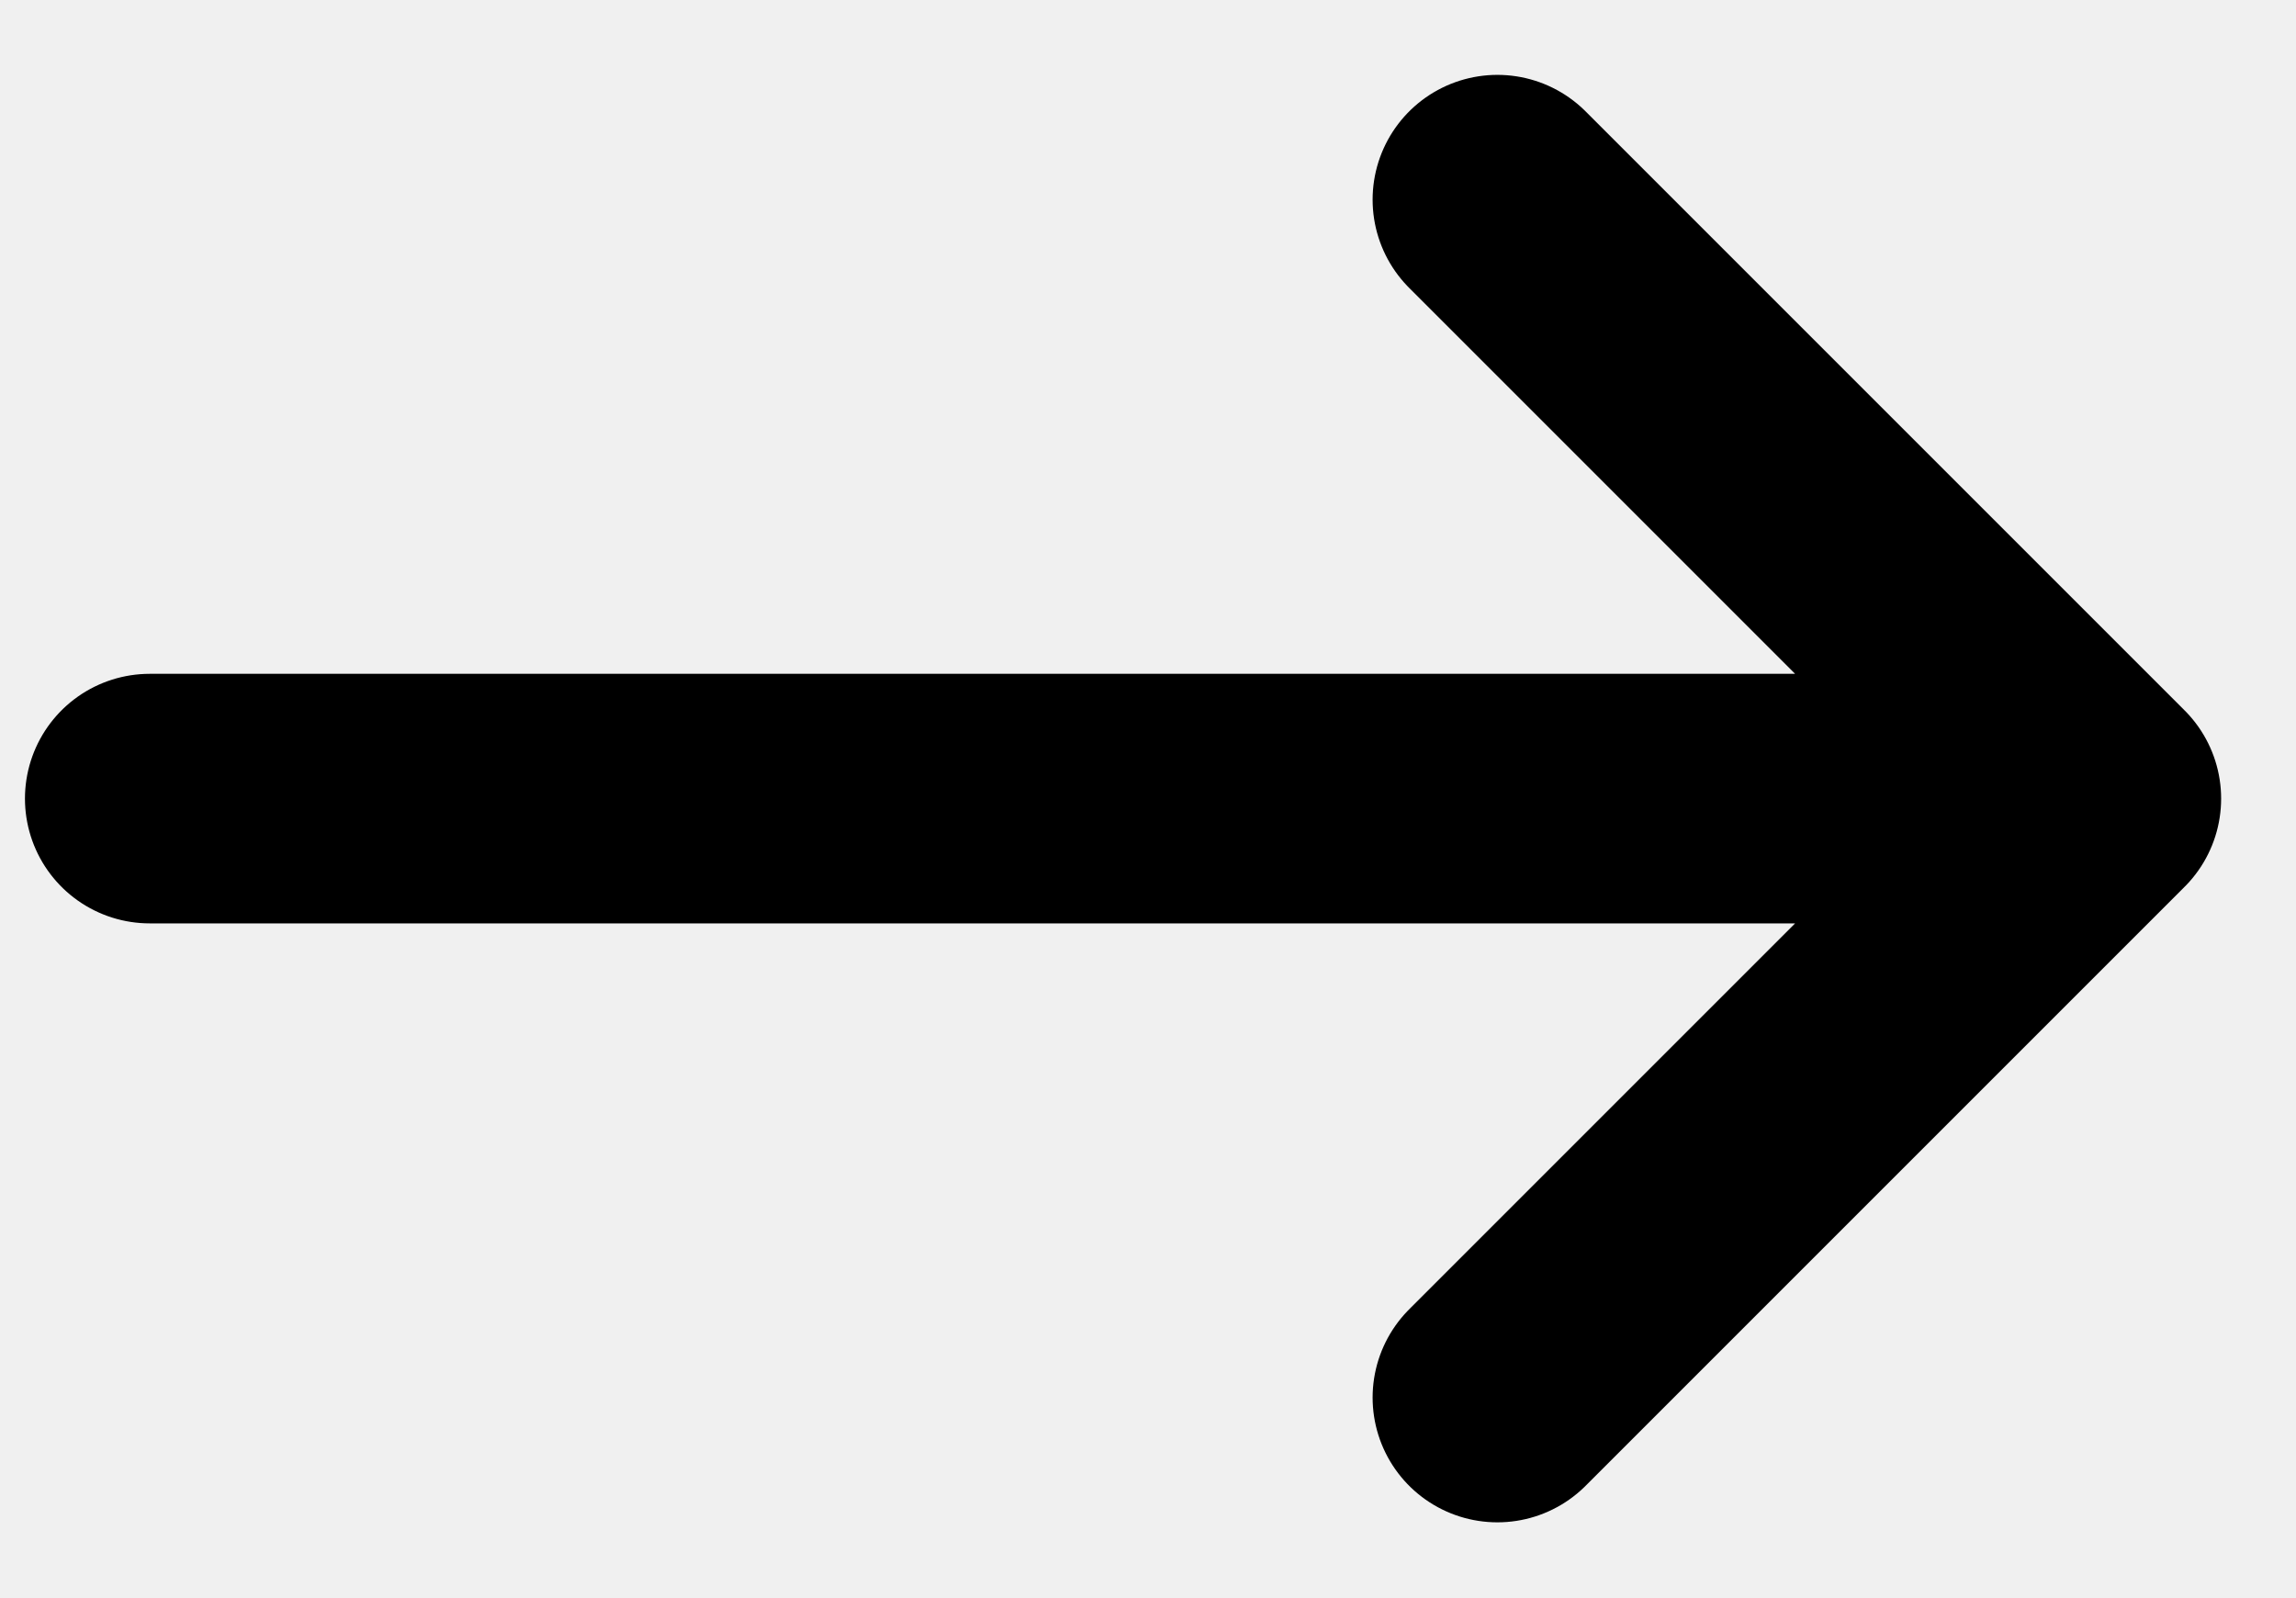
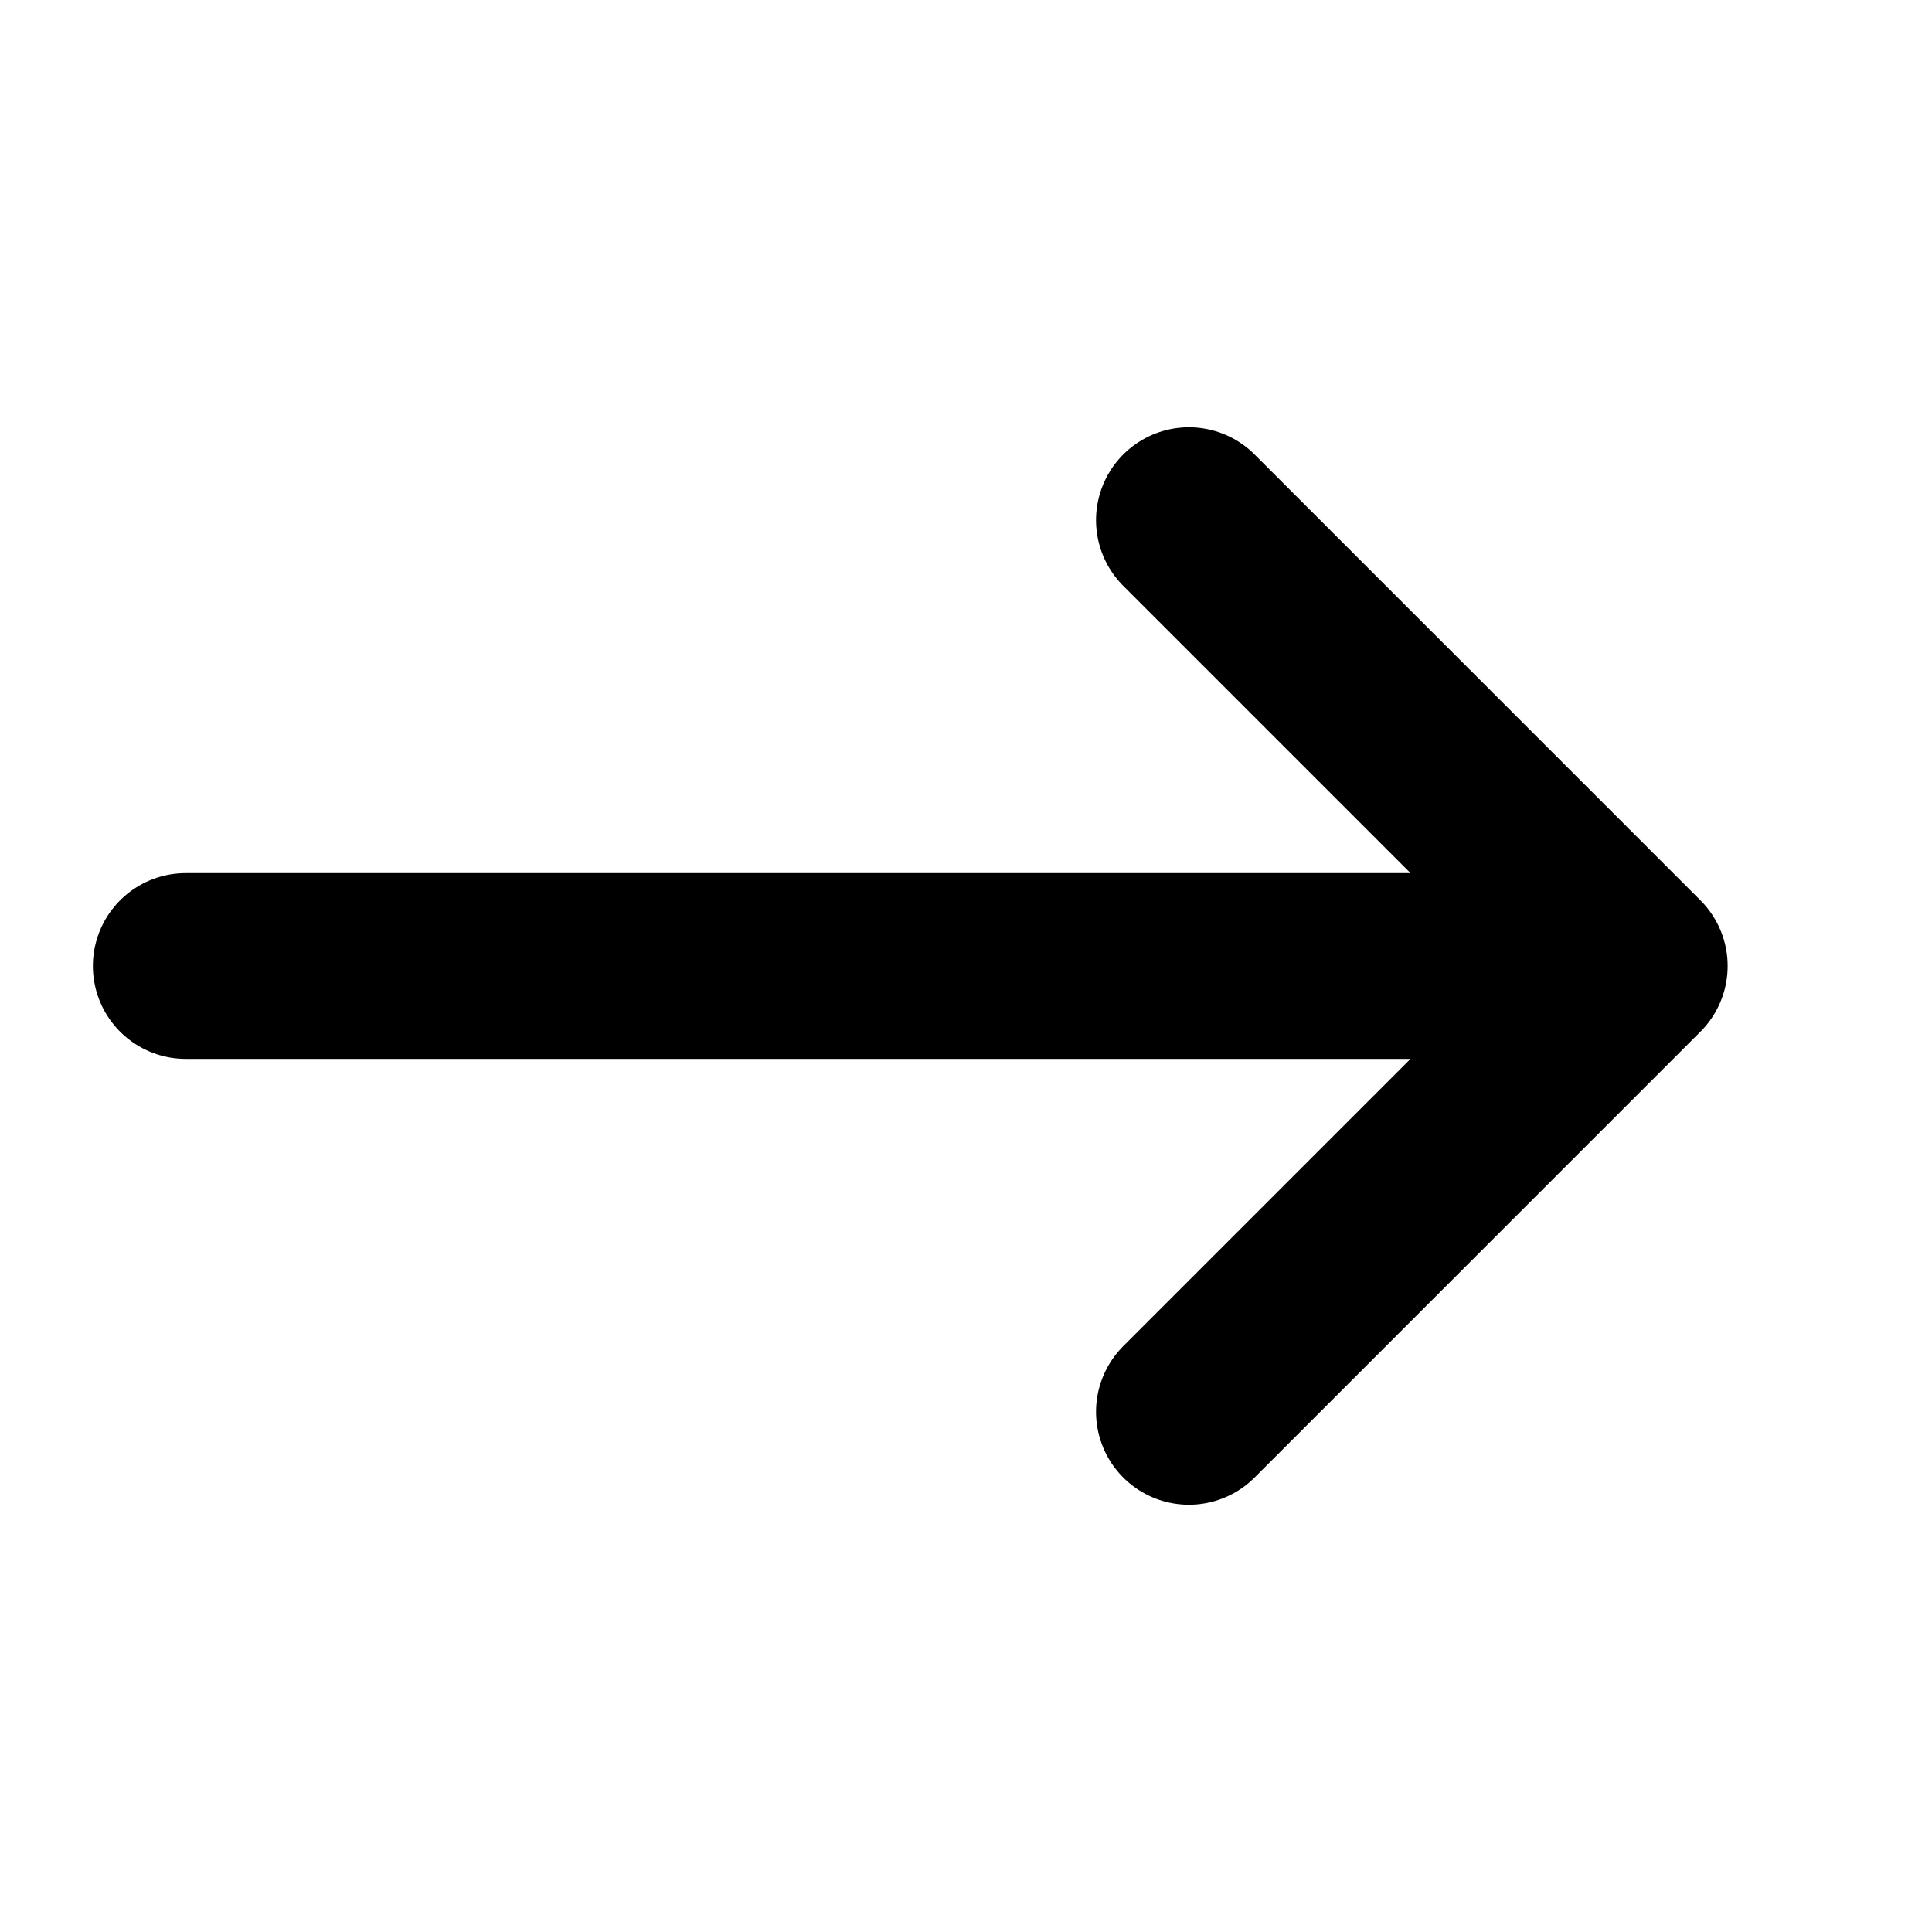
- <svg xmlns="http://www.w3.org/2000/svg" width="23" height="16" viewBox="0 0 23 16" fill="none">
-   <path d="M1.5 8H21M21 8L15 2M21 8L15 14" stroke="black" stroke-width="2.5" stroke-linecap="round" stroke-linejoin="round" />
+ <svg xmlns="http://www.w3.org/2000/svg" width="26" height="26" viewBox="0 0 26 26" fill="none">
+   <rect width="26" height="26" fill="white" />
+   <path d="M2.5 13H22M22 13L16 7M22 13L16 19" stroke="black" stroke-width="2.5" stroke-linecap="round" stroke-linejoin="round" />
</svg>
